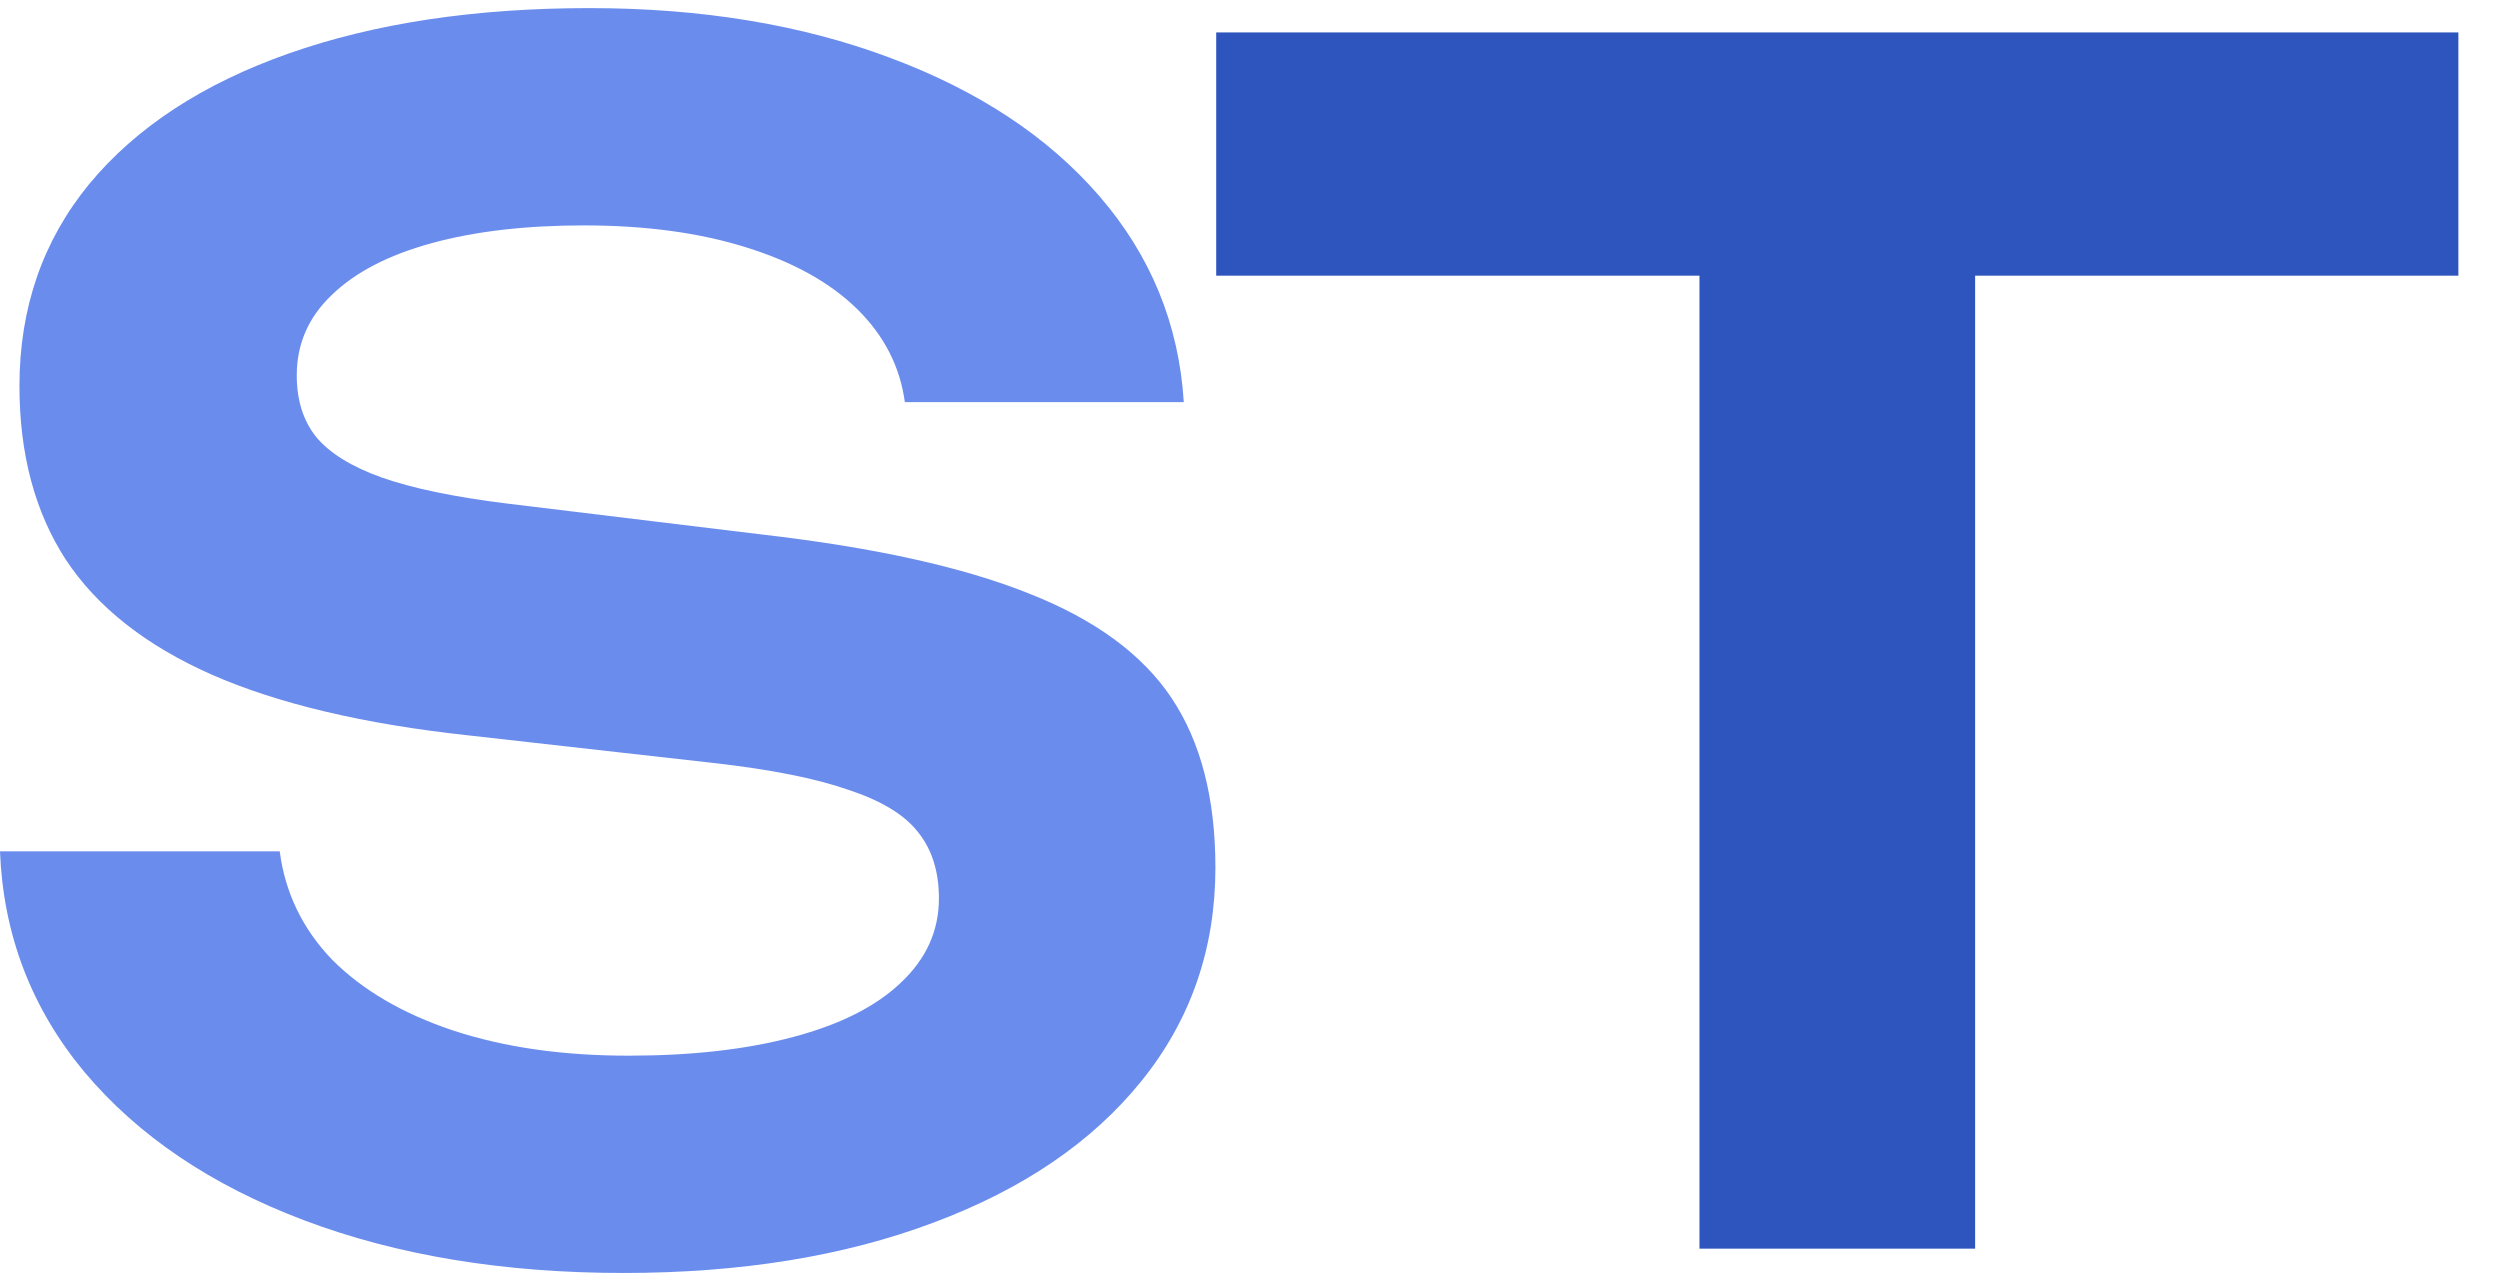
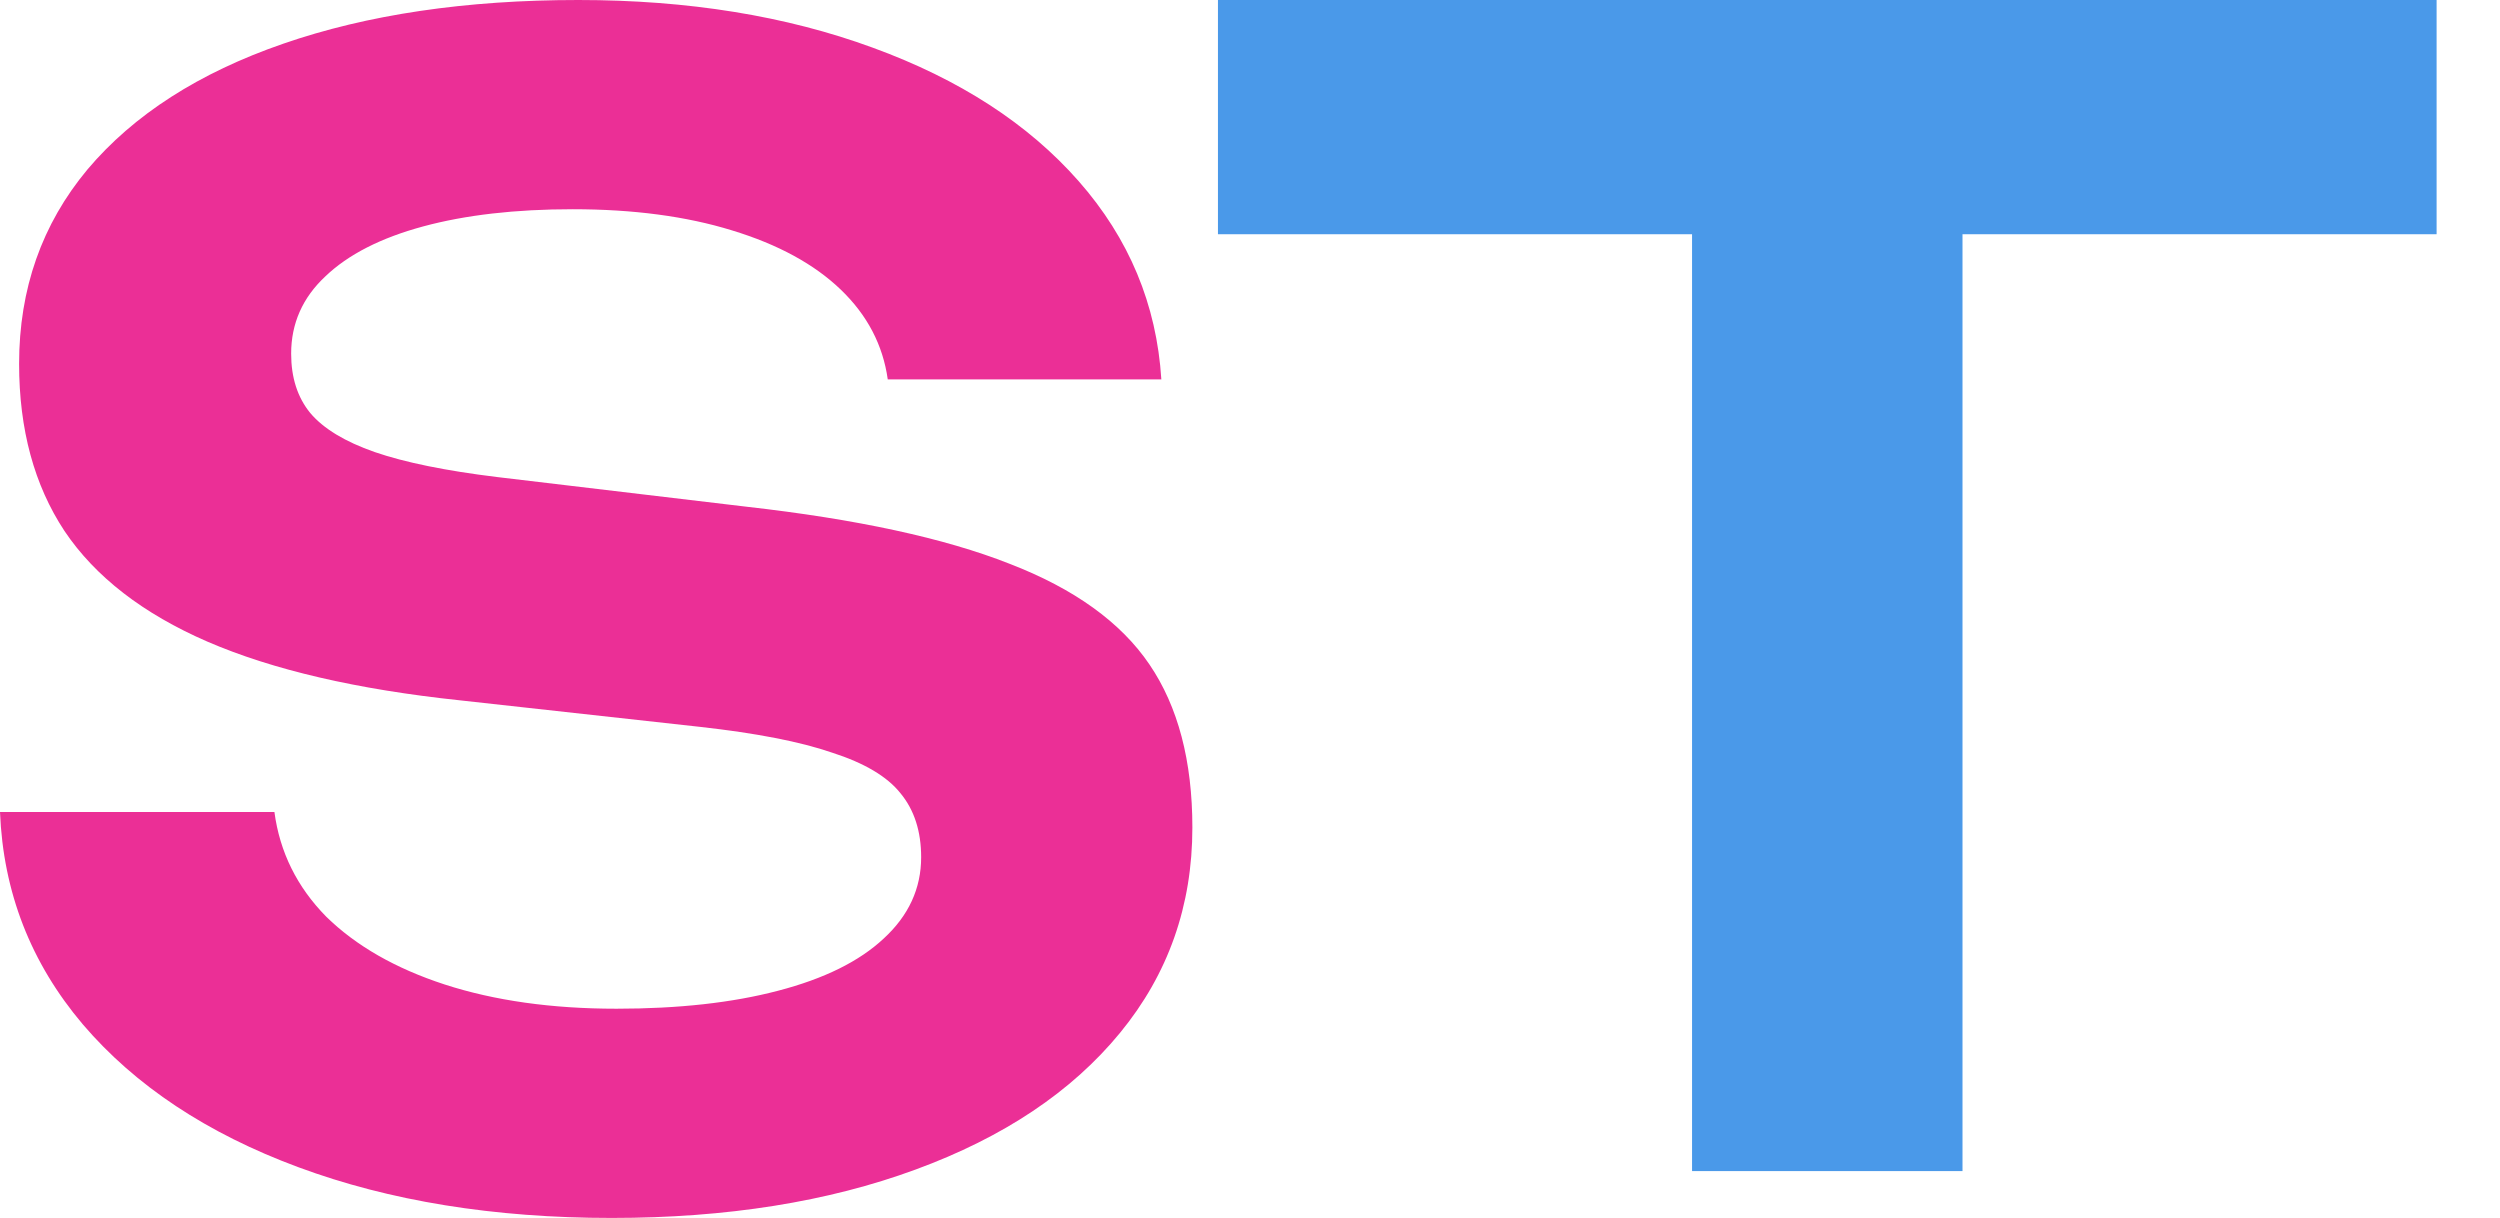
- <svg xmlns="http://www.w3.org/2000/svg" width="37" height="19" viewBox="0 0 37 19" fill="none">
-   <path d="M4.14 12.6C4.22 13.216 4.48 13.752 4.92 14.208C5.368 14.656 5.964 15.004 6.708 15.252C7.46 15.5 8.324 15.624 9.3 15.624C10.236 15.624 11.048 15.532 11.736 15.348C12.432 15.164 12.964 14.896 13.332 14.544C13.708 14.192 13.896 13.776 13.896 13.296C13.896 12.896 13.792 12.568 13.584 12.312C13.384 12.056 13.04 11.848 12.552 11.688C12.072 11.52 11.408 11.388 10.56 11.292L6.936 10.884C5.384 10.716 4.116 10.416 3.132 9.984C2.156 9.552 1.436 8.984 0.972 8.28C0.516 7.576 0.288 6.72 0.288 5.712C0.288 4.56 0.632 3.564 1.32 2.724C2.016 1.884 3 1.24 4.272 0.792C5.544 0.344 7.028 0.12 8.724 0.12C10.38 0.12 11.86 0.364 13.164 0.852C14.476 1.34 15.512 2.024 16.272 2.904C17.032 3.784 17.448 4.8 17.52 5.952H13.392C13.32 5.424 13.084 4.964 12.684 4.572C12.284 4.18 11.736 3.876 11.04 3.66C10.352 3.444 9.552 3.336 8.64 3.336C7.776 3.336 7.024 3.424 6.384 3.6C5.744 3.776 5.252 4.032 4.908 4.368C4.564 4.696 4.392 5.092 4.392 5.556C4.392 5.924 4.488 6.228 4.68 6.468C4.88 6.708 5.204 6.908 5.652 7.068C6.108 7.228 6.724 7.356 7.5 7.452L11.256 7.908C12.928 8.1 14.252 8.392 15.228 8.784C16.204 9.168 16.908 9.684 17.34 10.332C17.772 10.98 17.988 11.816 17.988 12.84C17.988 14.04 17.624 15.092 16.896 15.996C16.168 16.9 15.14 17.6 13.812 18.096C12.492 18.592 10.964 18.84 9.228 18.84C7.452 18.84 5.876 18.58 4.5 18.06C3.124 17.54 2.04 16.808 1.248 15.864C0.464 14.92 0.048 13.832 0 12.6H4.14Z" fill="#6A8CEC" />
-   <path d="M36.384 0.48V4.08H29.232V18.48H25.152V4.08H18V0.48H36.384Z" fill="#2E54BE" />
+ <svg xmlns="http://www.w3.org/2000/svg" width="39" height="19" viewBox="0 0 39 19" fill="none">
+   <path d="M38.011 0V3.654H30.615V18.269H26.396V3.654H19V0H38.011Z" fill="#4A99E9" />
+   <path d="M4.281 12.667C4.364 13.292 4.633 13.836 5.088 14.299C5.551 14.753 6.167 15.107 6.937 15.358C7.714 15.61 8.608 15.736 9.617 15.736C10.585 15.736 11.425 15.643 12.136 15.456C12.856 15.269 13.406 14.997 13.787 14.64C14.175 14.283 14.37 13.86 14.37 13.373C14.37 12.967 14.262 12.634 14.047 12.374C13.84 12.114 13.485 11.903 12.98 11.741C12.484 11.57 11.797 11.437 10.92 11.339L7.173 10.925C5.568 10.755 4.256 10.45 3.239 10.011C2.23 9.573 1.485 8.997 1.005 8.282C0.534 7.568 0.298 6.699 0.298 5.676C0.298 4.506 0.654 3.496 1.365 2.643C2.085 1.79 3.102 1.137 4.418 0.682C5.733 0.227 7.268 0 9.021 0C10.734 0 12.264 0.248 13.613 0.743C14.97 1.238 16.041 1.932 16.827 2.826C17.613 3.719 18.043 4.75 18.117 5.919H13.849C13.774 5.383 13.53 4.916 13.117 4.519C12.703 4.121 12.136 3.812 11.416 3.593C10.705 3.374 9.878 3.264 8.935 3.264C8.041 3.264 7.263 3.353 6.602 3.532C5.94 3.711 5.431 3.971 5.075 4.312C4.72 4.644 4.542 5.046 4.542 5.517C4.542 5.891 4.641 6.199 4.84 6.443C5.046 6.687 5.381 6.89 5.845 7.052C6.316 7.214 6.953 7.344 7.756 7.442L11.64 7.904C13.369 8.099 14.738 8.396 15.747 8.794C16.756 9.183 17.485 9.707 17.931 10.365C18.378 11.022 18.601 11.871 18.601 12.91C18.601 14.128 18.225 15.196 17.472 16.113C16.719 17.031 15.656 17.741 14.283 18.245C12.918 18.748 11.338 19 9.543 19C7.706 19 6.076 18.736 4.653 18.208C3.231 17.681 2.11 16.938 1.291 15.979C0.48 15.021 0.05 13.917 0 12.667H4.281Z" fill="#EB2F96" />
</svg>
